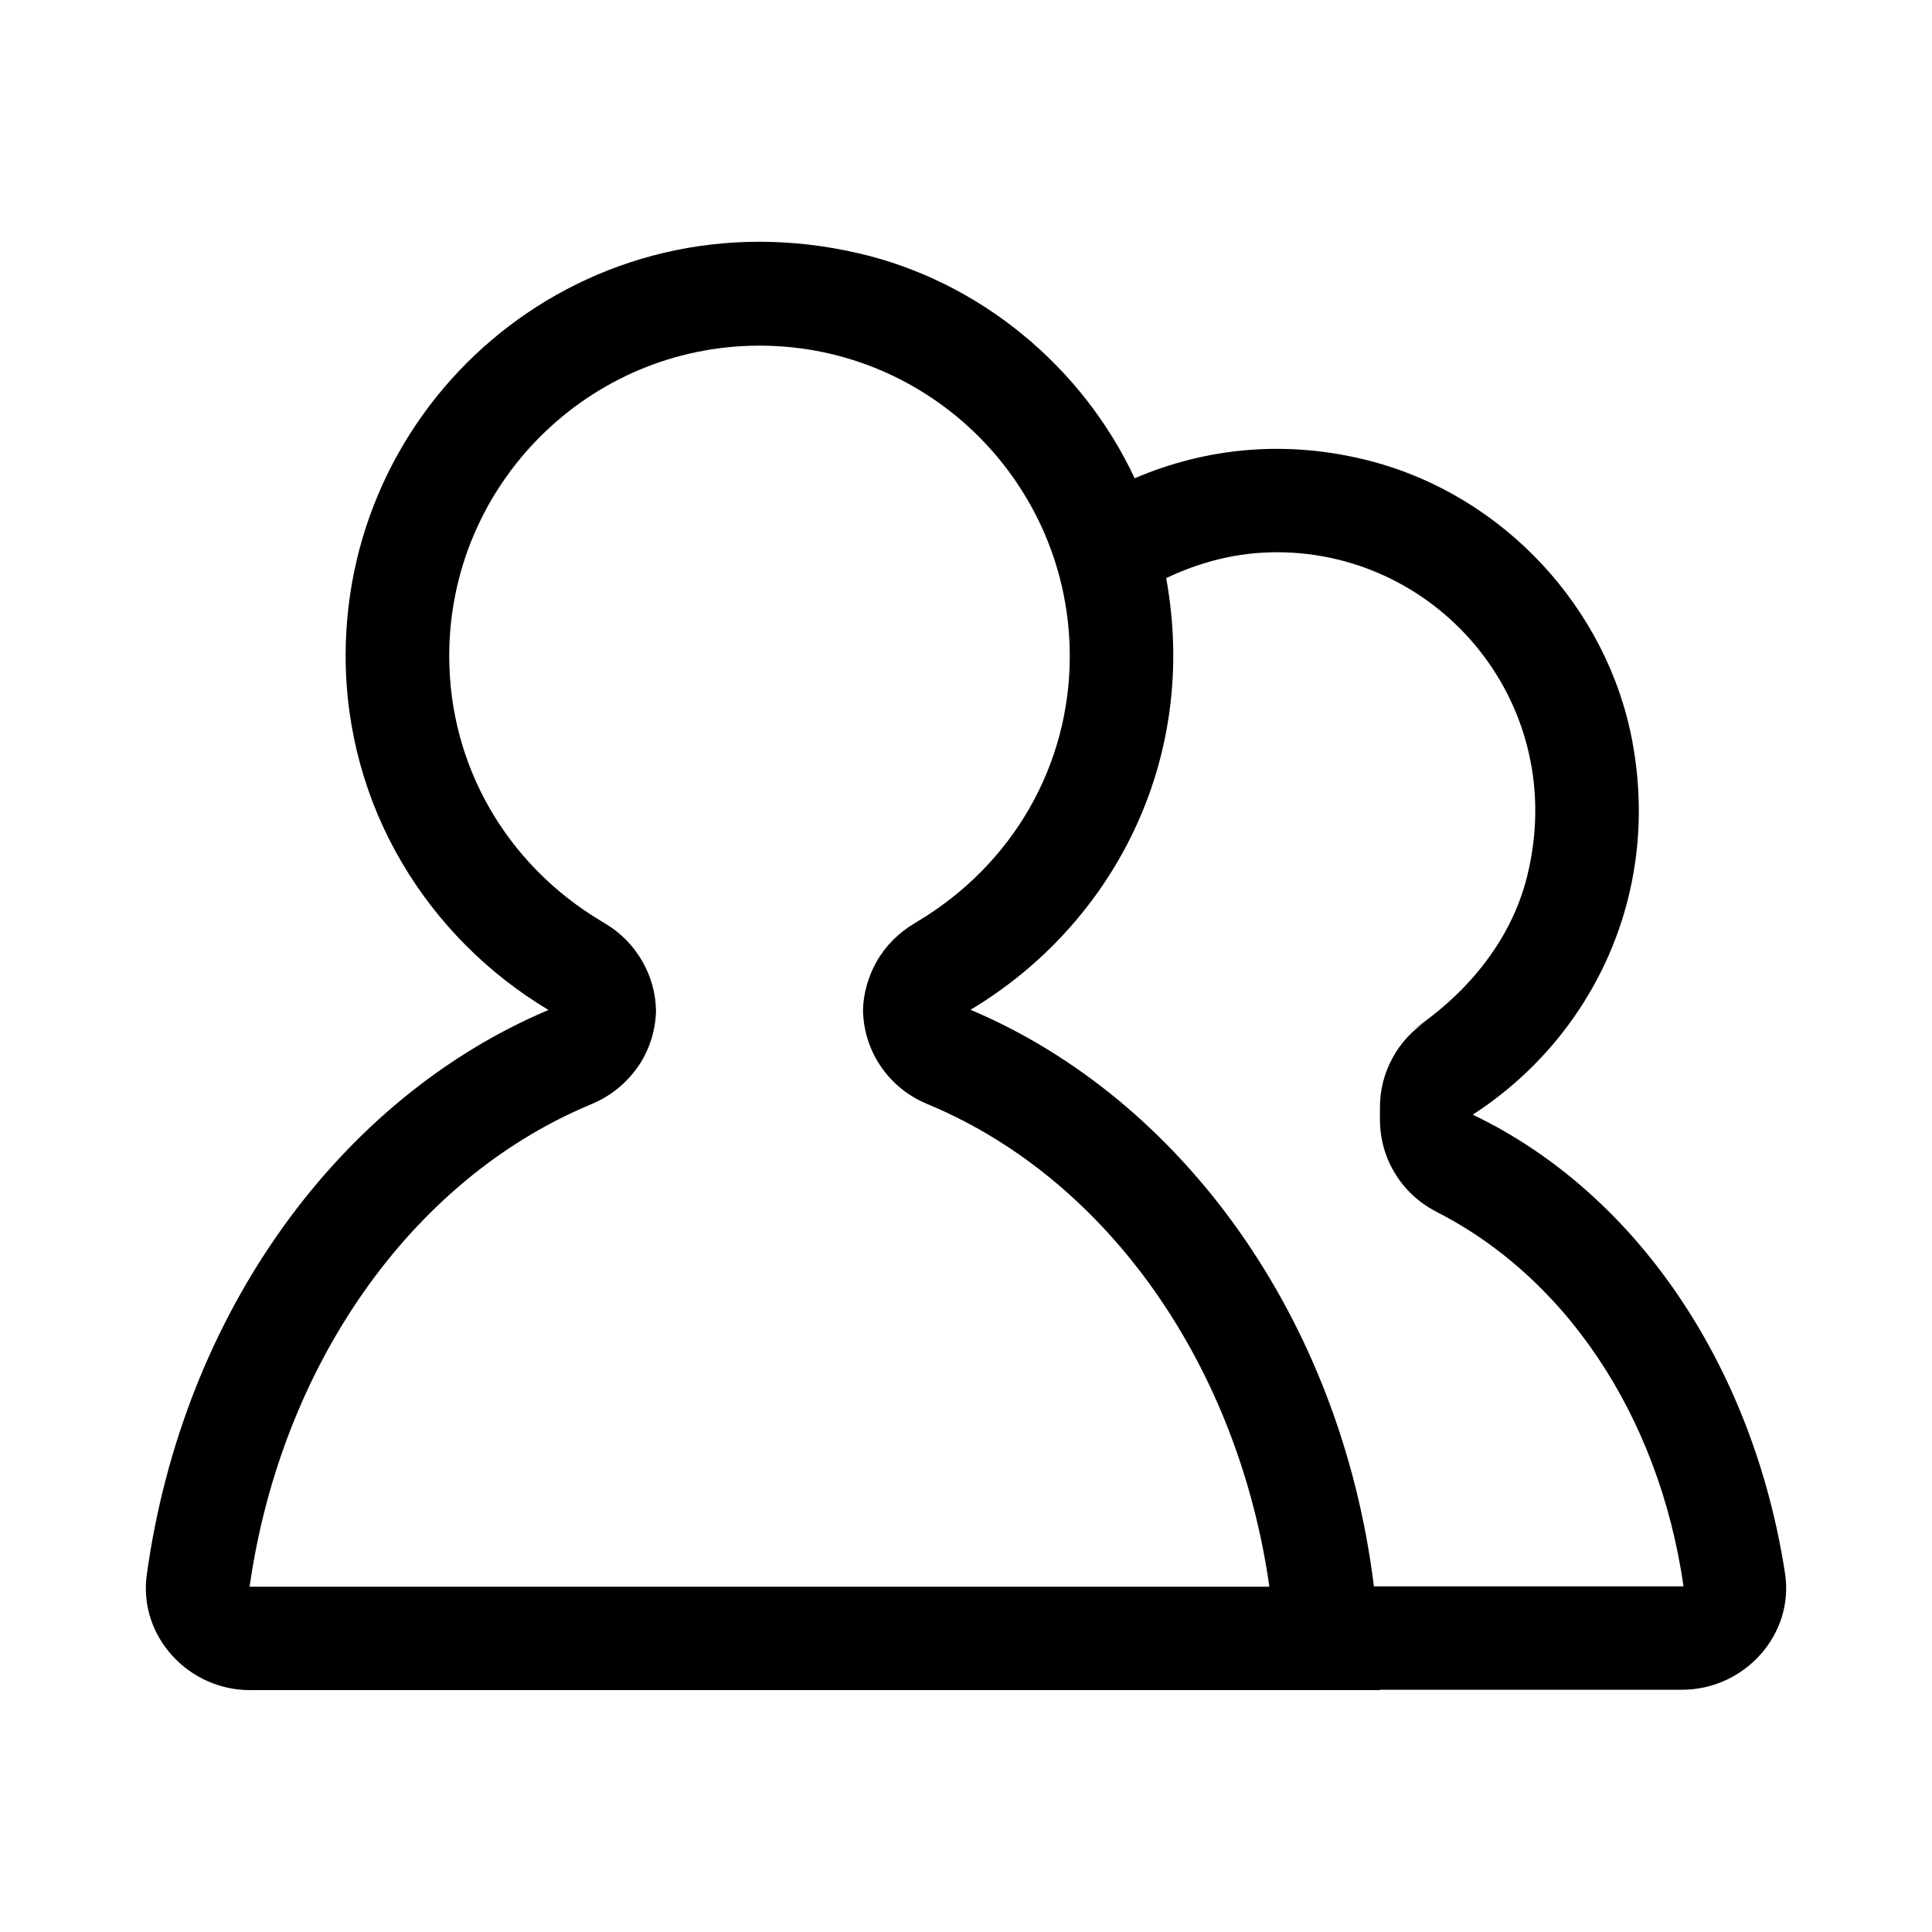
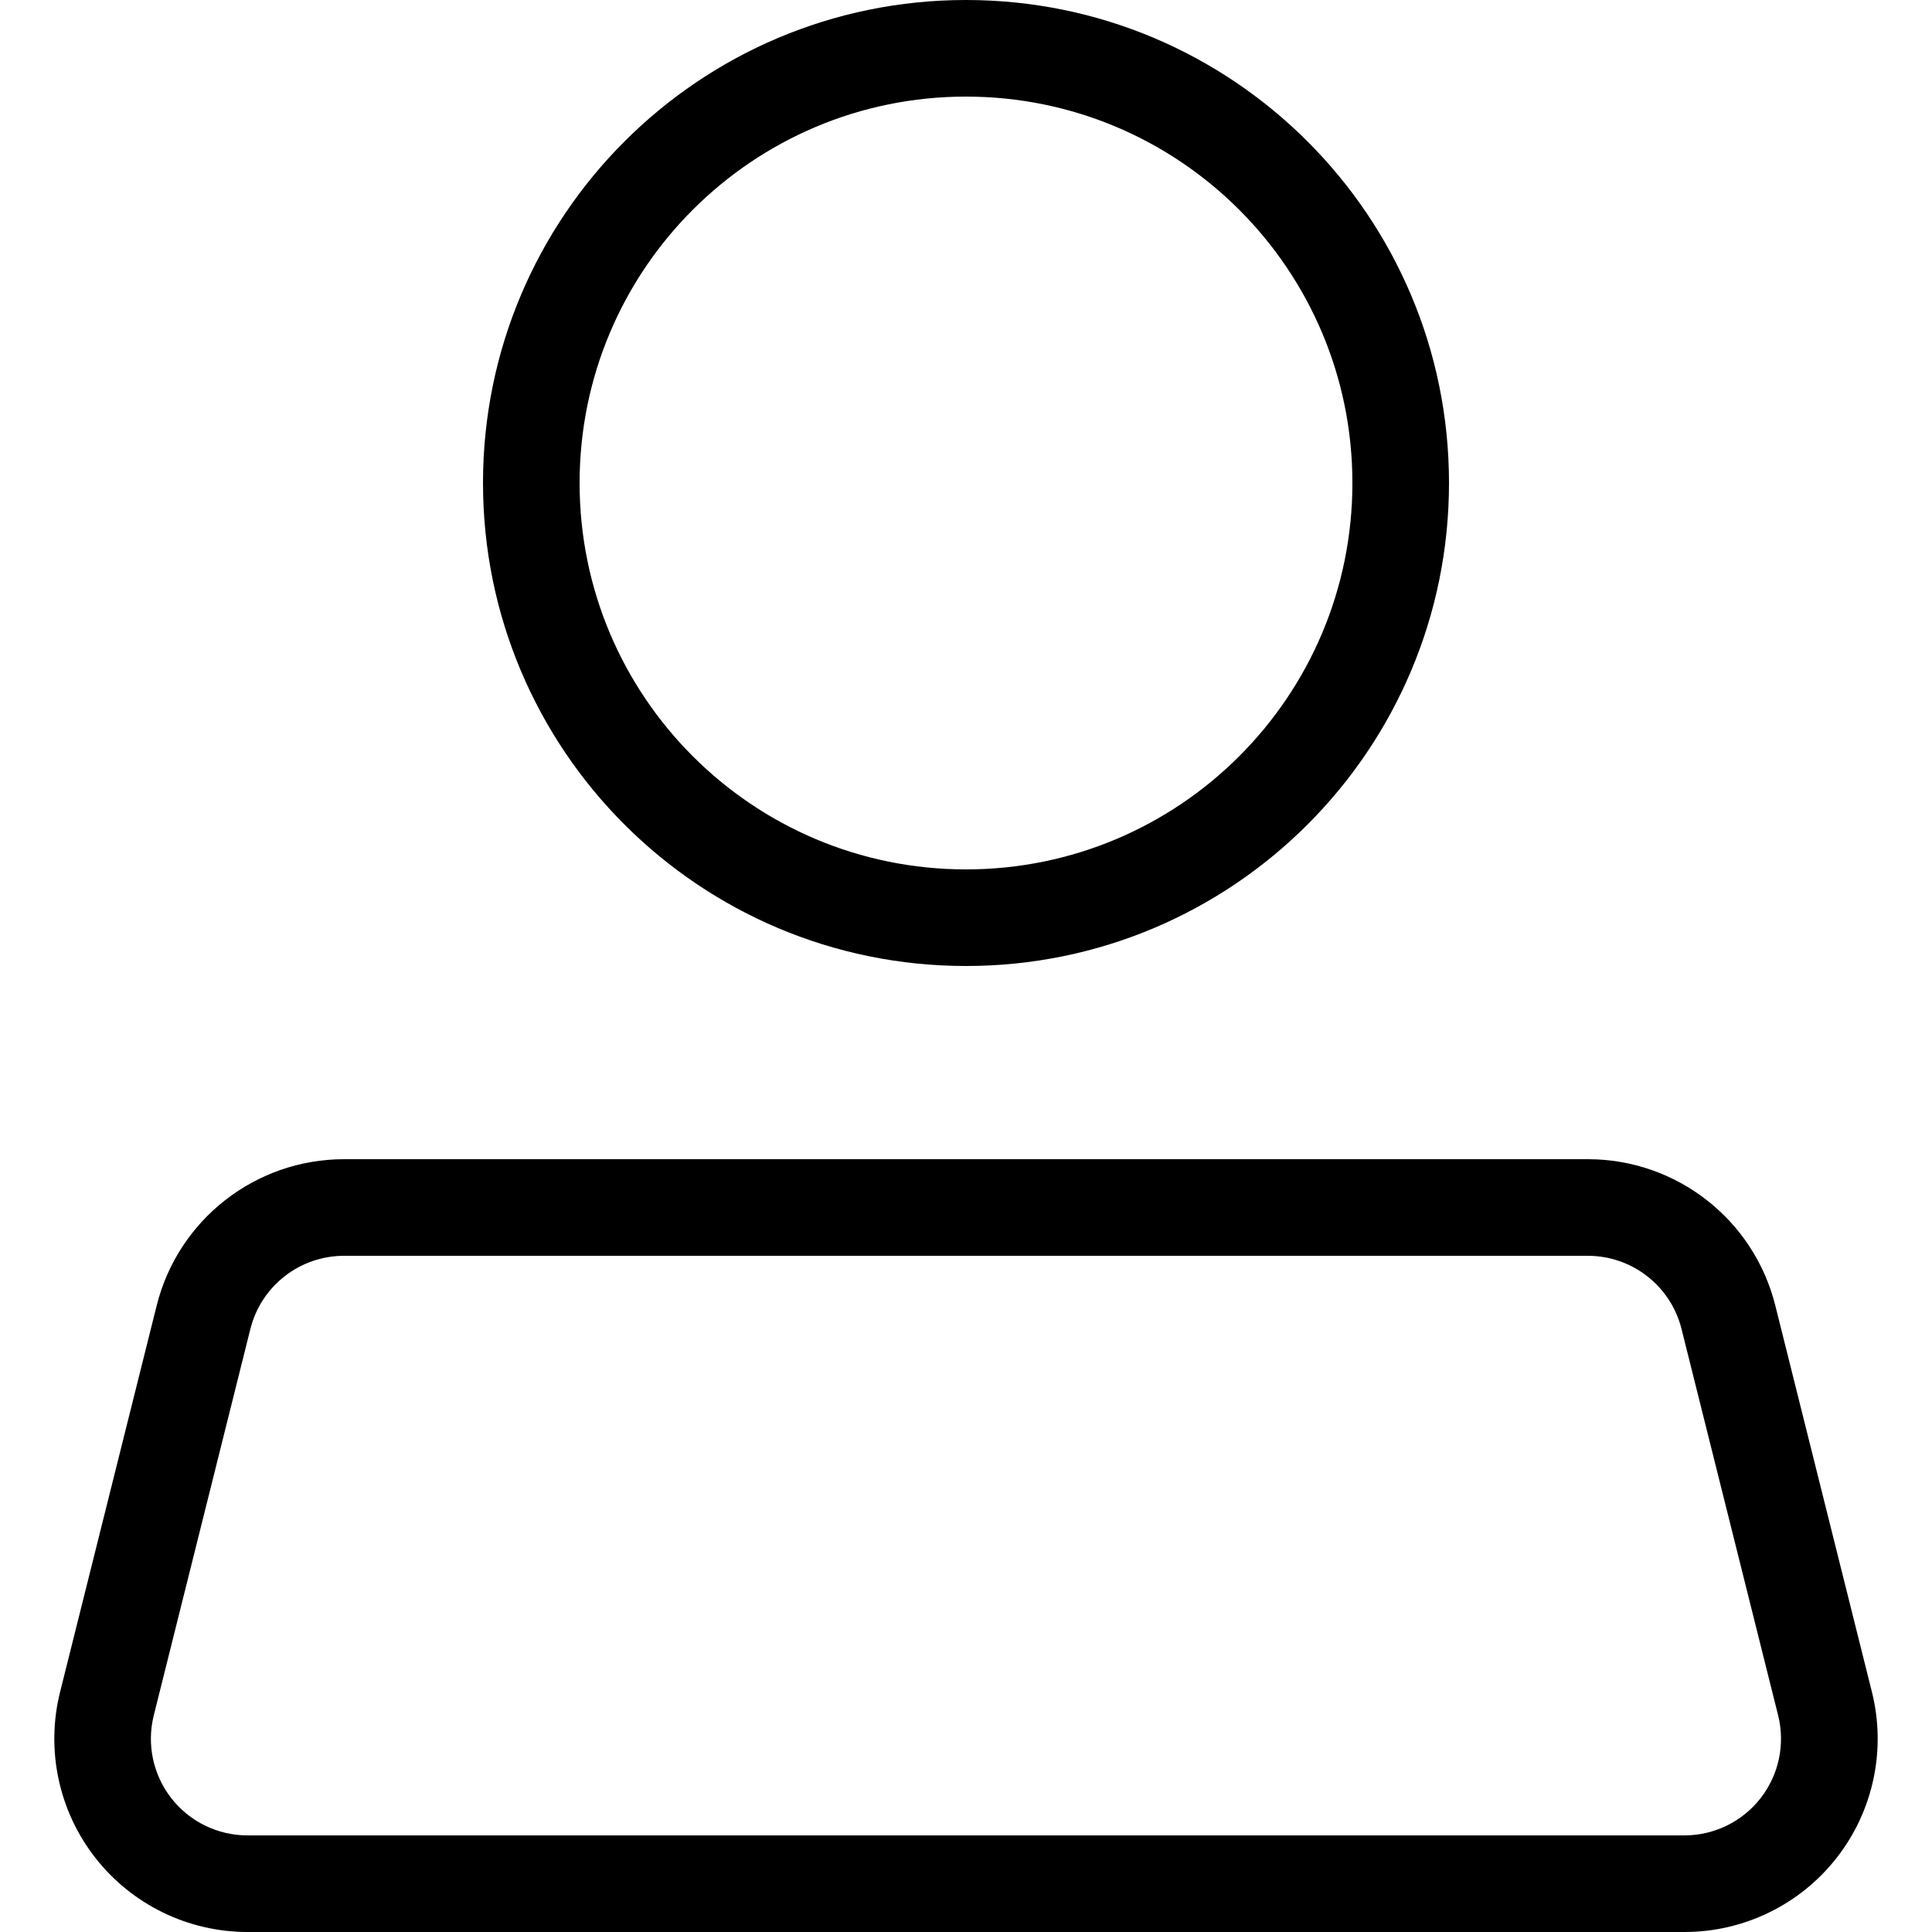
- <svg xmlns="http://www.w3.org/2000/svg" t="1686725967581" class="icon" viewBox="0 0 1024 1024" version="1.1" p-id="7309" width="200" height="200">
-   <path d="M457.4 536.7v-1.2-1.1 2.3zM347.7 534.5v2.3-2.3zM946.1 833.9c-17-110.3-79-201.7-165.5-243.1 62.3-40.3 99.9-115.2 84.6-197.7-13.2-71-68.4-130.2-138.3-148.6-45.2-11.9-88.2-7-125.5 9-27.6-59-81.9-104.3-146.1-119.2-144.1-33.6-272.1 74.8-272.1 213.2 0 80.1 43.4 149.4 107.5 187.8C180.2 582 97 695.7 77.8 834.6c-4.5 32.5 21.9 61.2 54.7 61.2h599.1v-0.2h159.9c33 0 59.6-29.1 54.6-61.7z m-813.8 7c16.5-116 84.6-214.9 179.8-255.1l2.1-0.9c9.6-4.1 18.1-10.9 24.4-20.2 6-9 8.9-19.2 9.1-29.2a54.4 54.4 0 0 0-7.2-25.9c-4.9-8.5-11.6-15.3-19.6-20l-2.1-1.3c-50.6-30.2-80.7-82.8-80.7-140.6 0-90.7 73.7-164.5 164.5-164.5S567 257.1 567 347.8c0 57.8-30.2 110.4-80.7 140.6l-2.1 1.3c-7.9 4.8-14.7 11.4-19.6 20-4.6 8.2-7 17-7.2 25.8 0.2 10 3.1 20.2 9.1 29.2 6.2 9.3 14.7 16.1 24.4 20.2l2.1 0.9c95.2 40.2 163.3 139 179.8 255.2H132.3z m595.9-0.1c-17.5-141.7-101.5-258.1-213.8-305.6 74.8-44.7 121.4-131.7 103.7-228.8 17.9-8.5 37.5-13.7 58.6-13.7 86.9 0 155.2 81.3 132.7 171.8-8.6 34.8-33.1 63.7-63.3 83.1l10.4-6.7c-7.5 4.9-13.9 11.4-18.4 19.8-4.6 8.3-6.7 17.4-6.7 26.2v6.5c0 10 2.7 20.2 8.4 29.2 5.7 9.1 13.7 15.9 22.7 20.2l-5.8-2.8c72.2 34.5 122.6 110.1 135.6 200.8H728.2z" p-id="7310" />
+ <svg xmlns="http://www.w3.org/2000/svg" t="1724003012807" class="icon" viewBox="0 0 1024 1024" version="1.1" p-id="1515" width="200" height="200">
+   <path d="M182.374 665.6a51.2 51.2 0 0 0-49.664 38.758l-51.2 204.8A51.2 51.2 0 0 0 131.123 972.8h761.651a51.2 51.2 0 0 0 49.664-63.642l-51.2-204.8a51.2 51.2 0 0 0-49.664-38.758H182.374z m0-51.2h659.251a102.4 102.4 0 0 1 99.328 77.568l51.2 204.8A102.4 102.4 0 0 1 892.877 1024H131.174a102.4 102.4 0 0 1-99.328-127.232l51.2-204.8A102.4 102.4 0 0 1 182.323 614.4zM512 460.8a204.8 204.8 0 1 0 0-409.6 204.8 204.8 0 0 0 0 409.6z m0 51.2a256 256 0 1 1 0-512 256 256 0 0 1 0 512z" p-id="1516" />
</svg>
